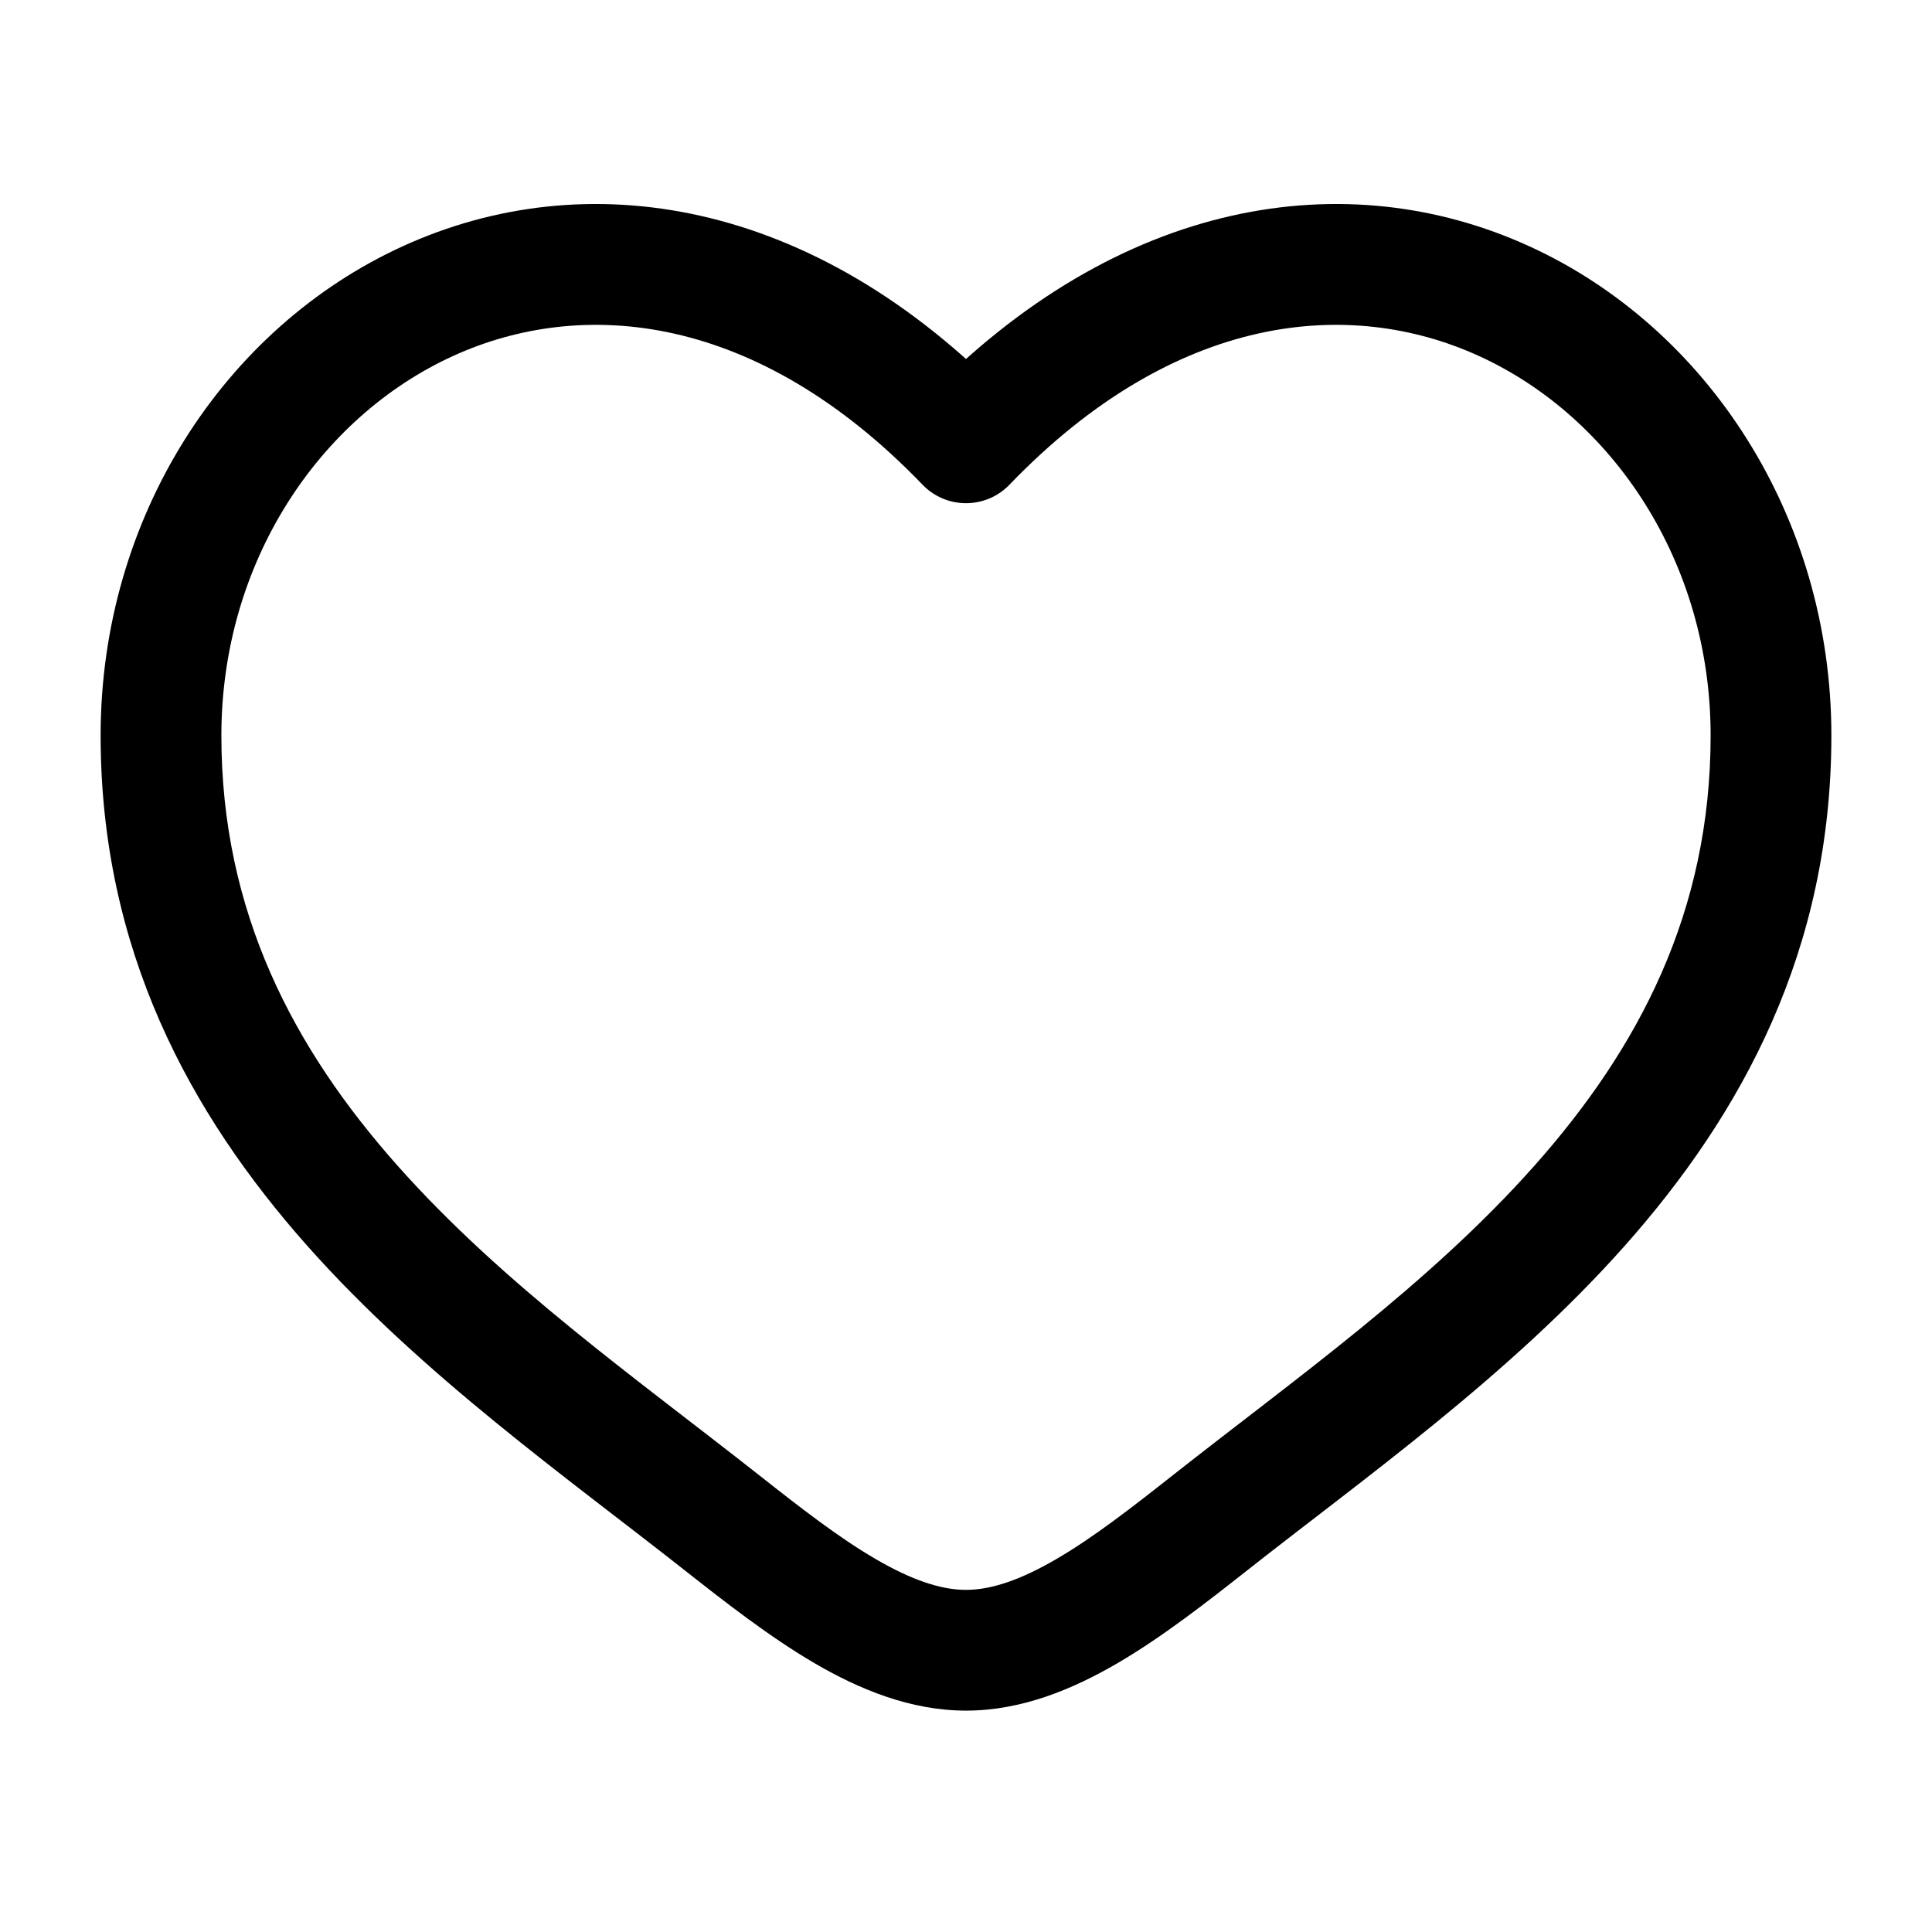
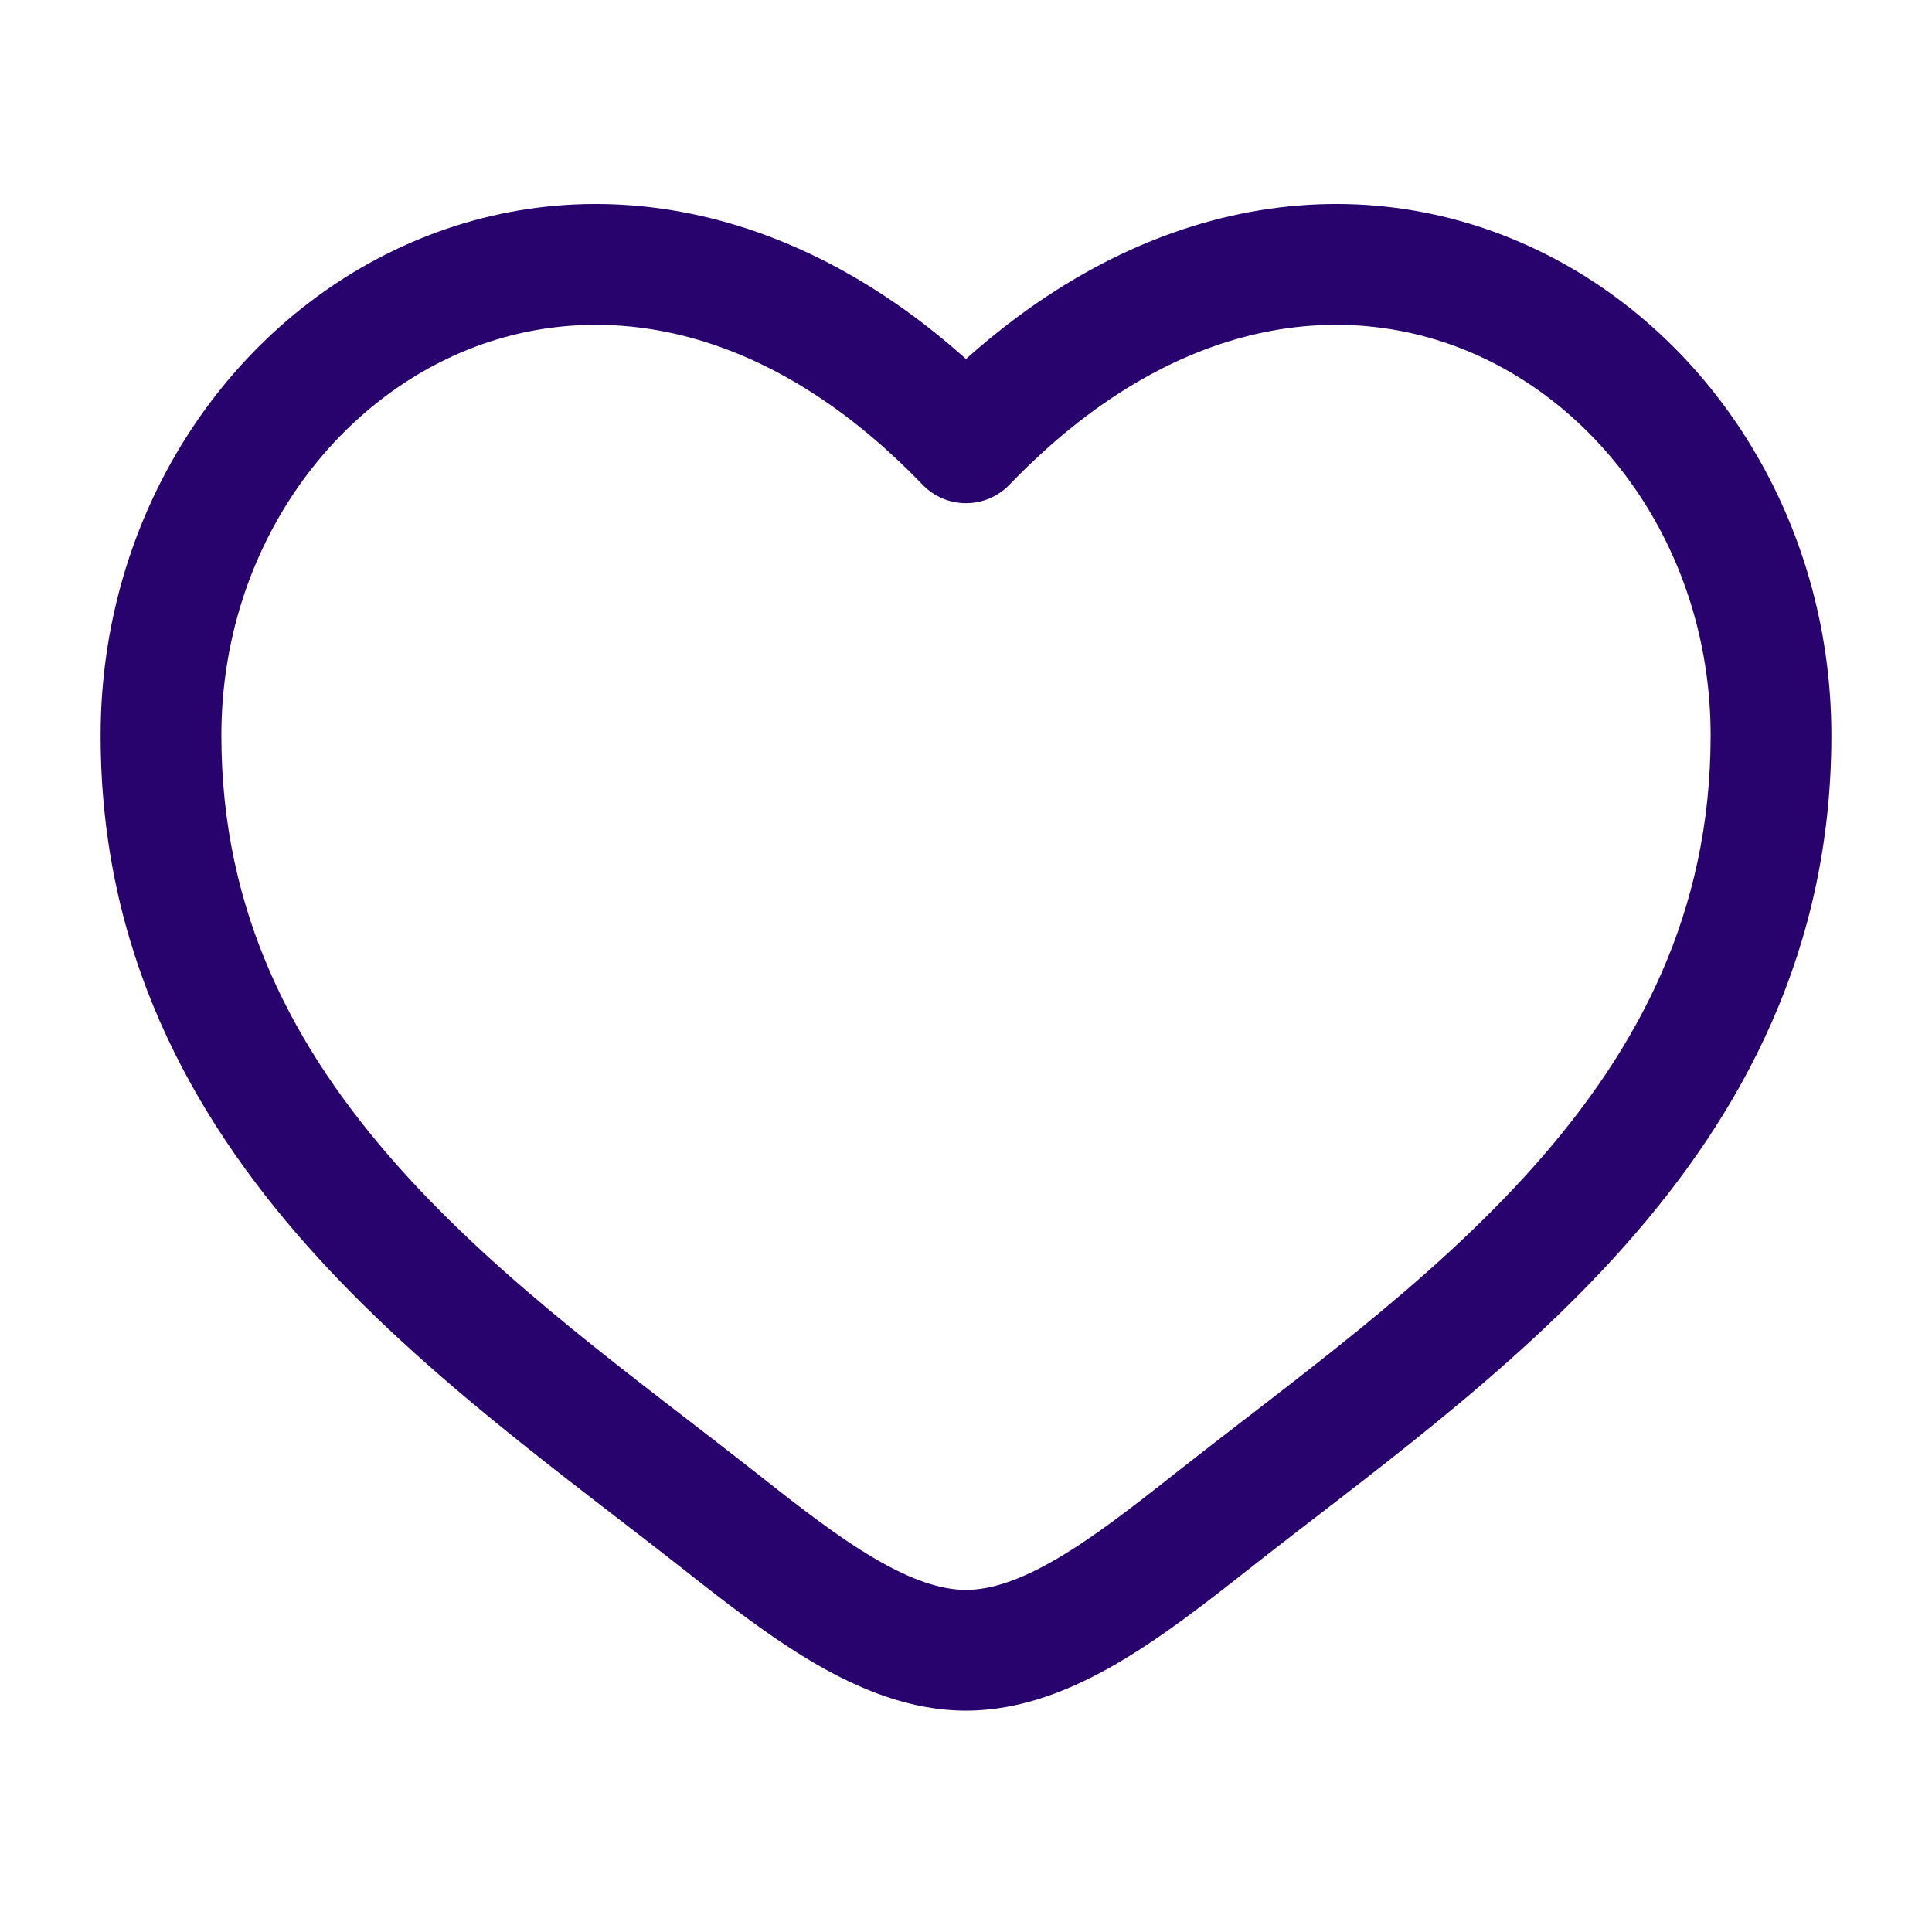
<svg xmlns="http://www.w3.org/2000/svg" width="800px" height="800px" viewBox="0 0 24 24" fill="none">
-   <path d="M8.962 18.911L9.426 18.322L8.962 18.911ZM12 5.501L11.46 6.021C11.601 6.168 11.796 6.251 12 6.251C12.204 6.251 12.399 6.168 12.54 6.021L12 5.501ZM15.038 18.911L15.503 19.5L15.038 18.911ZM9.426 18.322C7.91 17.127 6.253 15.96 4.938 14.48C3.649 13.028 2.75 11.335 2.75 9.137H1.25C1.25 11.803 2.361 13.836 3.817 15.476C5.247 17.087 7.071 18.375 8.497 19.5L9.426 18.322ZM2.75 9.137C2.75 6.986 3.965 5.183 5.624 4.424C7.236 3.687 9.402 3.883 11.46 6.021L12.54 4.981C10.098 2.444 7.264 2.025 5.001 3.06C2.785 4.073 1.25 6.425 1.25 9.137H2.75ZM8.497 19.5C9.01 19.904 9.56 20.334 10.117 20.66C10.674 20.985 11.31 21.25 12 21.25V19.75C11.69 19.75 11.326 19.629 10.874 19.365C10.421 19.101 9.952 18.737 9.426 18.322L8.497 19.5ZM15.503 19.5C16.929 18.375 18.753 17.087 20.183 15.476C21.64 13.836 22.75 11.803 22.75 9.137H21.25C21.25 11.335 20.351 13.028 19.062 14.48C17.747 15.96 16.09 17.127 14.574 18.322L15.503 19.5ZM22.75 9.137C22.75 6.425 21.215 4.073 18.999 3.06C16.736 2.025 13.902 2.444 11.46 4.981L12.54 6.021C14.598 3.883 16.764 3.687 18.376 4.424C20.035 5.183 21.25 6.986 21.25 9.137H22.75ZM14.574 18.322C14.048 18.737 13.579 19.101 13.126 19.365C12.674 19.629 12.31 19.75 12 19.75V21.25C12.69 21.25 13.326 20.985 13.883 20.66C14.441 20.334 14.99 19.904 15.503 19.5L14.574 18.322Z" fill="#000" />
+   <path d="M8.962 18.911L9.426 18.322L8.962 18.911ZM12 5.501L11.46 6.021C11.601 6.168 11.796 6.251 12 6.251C12.204 6.251 12.399 6.168 12.54 6.021L12 5.501ZM15.038 18.911L15.503 19.5L15.038 18.911ZM9.426 18.322C7.91 17.127 6.253 15.96 4.938 14.48C3.649 13.028 2.75 11.335 2.75 9.137H1.25C1.25 11.803 2.361 13.836 3.817 15.476C5.247 17.087 7.071 18.375 8.497 19.5L9.426 18.322ZM2.75 9.137C2.75 6.986 3.965 5.183 5.624 4.424C7.236 3.687 9.402 3.883 11.46 6.021L12.54 4.981C10.098 2.444 7.264 2.025 5.001 3.06C2.785 4.073 1.25 6.425 1.25 9.137H2.75ZM8.497 19.5C9.01 19.904 9.56 20.334 10.117 20.66C10.674 20.985 11.31 21.25 12 21.25V19.75C11.69 19.75 11.326 19.629 10.874 19.365C10.421 19.101 9.952 18.737 9.426 18.322L8.497 19.5ZM15.503 19.5C16.929 18.375 18.753 17.087 20.183 15.476C21.64 13.836 22.75 11.803 22.75 9.137H21.25C21.25 11.335 20.351 13.028 19.062 14.48C17.747 15.96 16.09 17.127 14.574 18.322L15.503 19.5ZM22.75 9.137C22.75 6.425 21.215 4.073 18.999 3.06C16.736 2.025 13.902 2.444 11.46 4.981L12.54 6.021C14.598 3.883 16.764 3.687 18.376 4.424C20.035 5.183 21.25 6.986 21.25 9.137H22.75ZM14.574 18.322C14.048 18.737 13.579 19.101 13.126 19.365C12.674 19.629 12.31 19.75 12 19.75V21.25C12.69 21.25 13.326 20.985 13.883 20.66C14.441 20.334 14.99 19.904 15.503 19.5L14.574 18.322Z" fill="#28036d" />
</svg>
